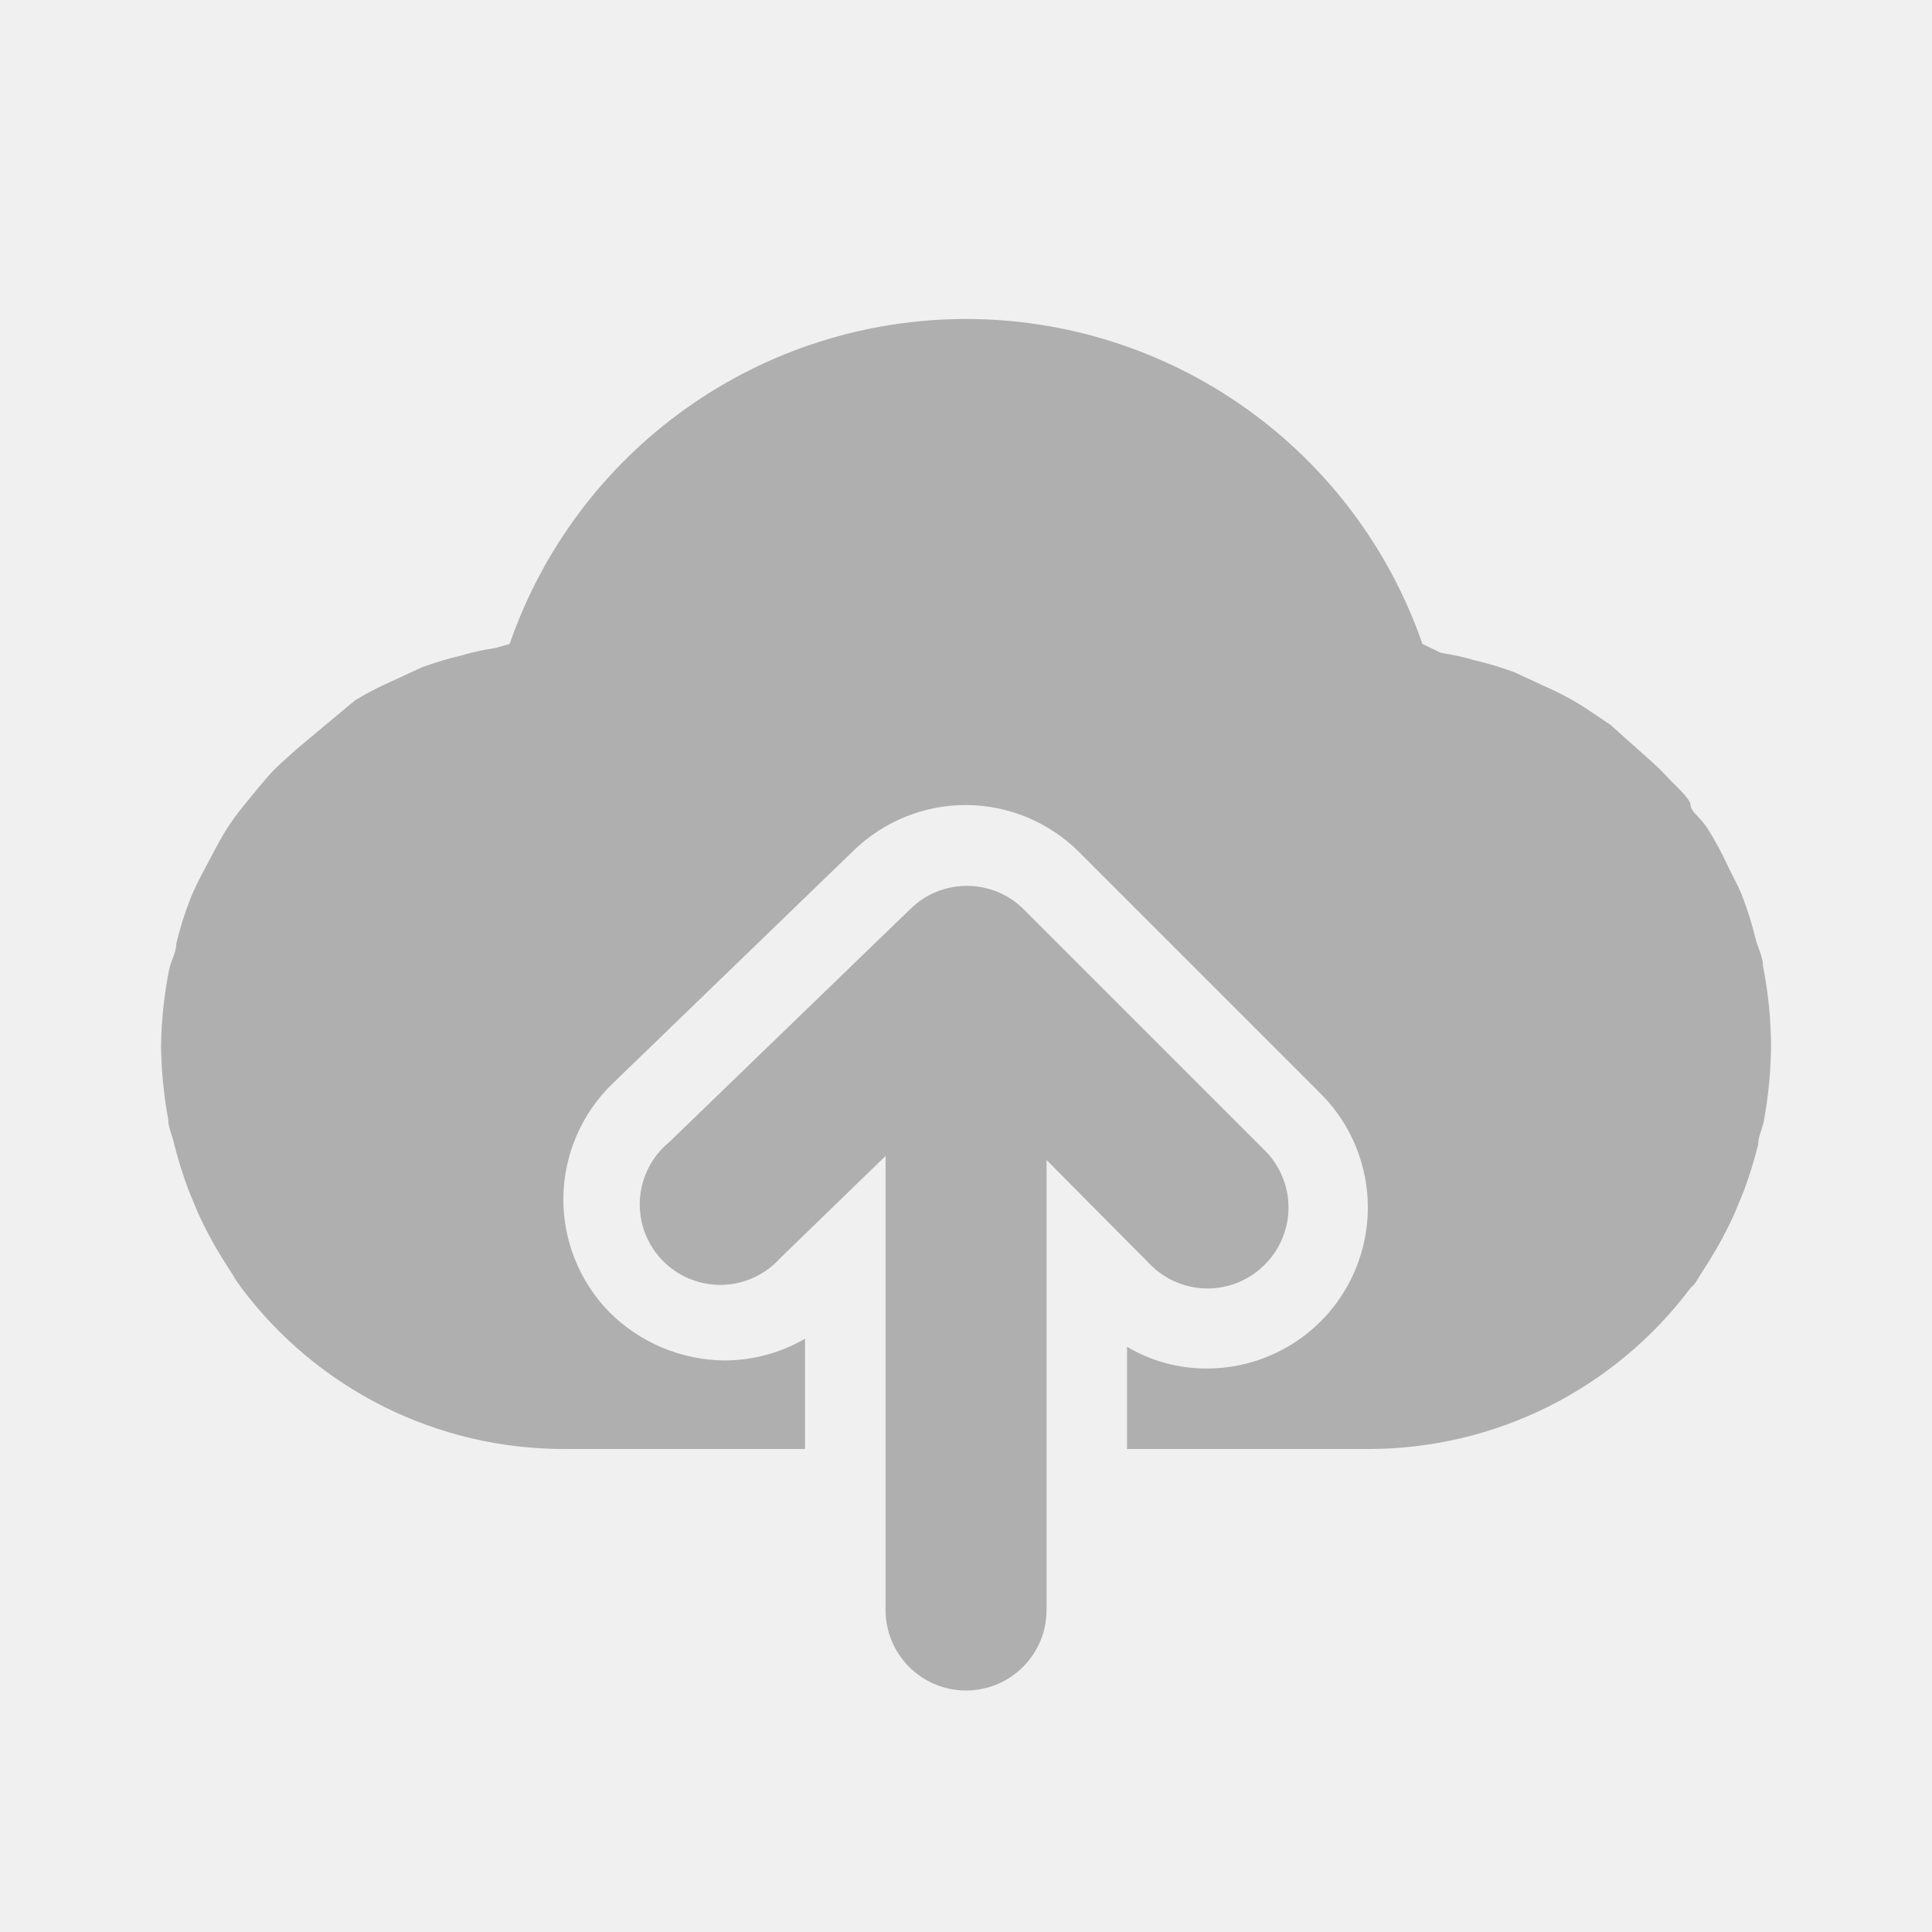
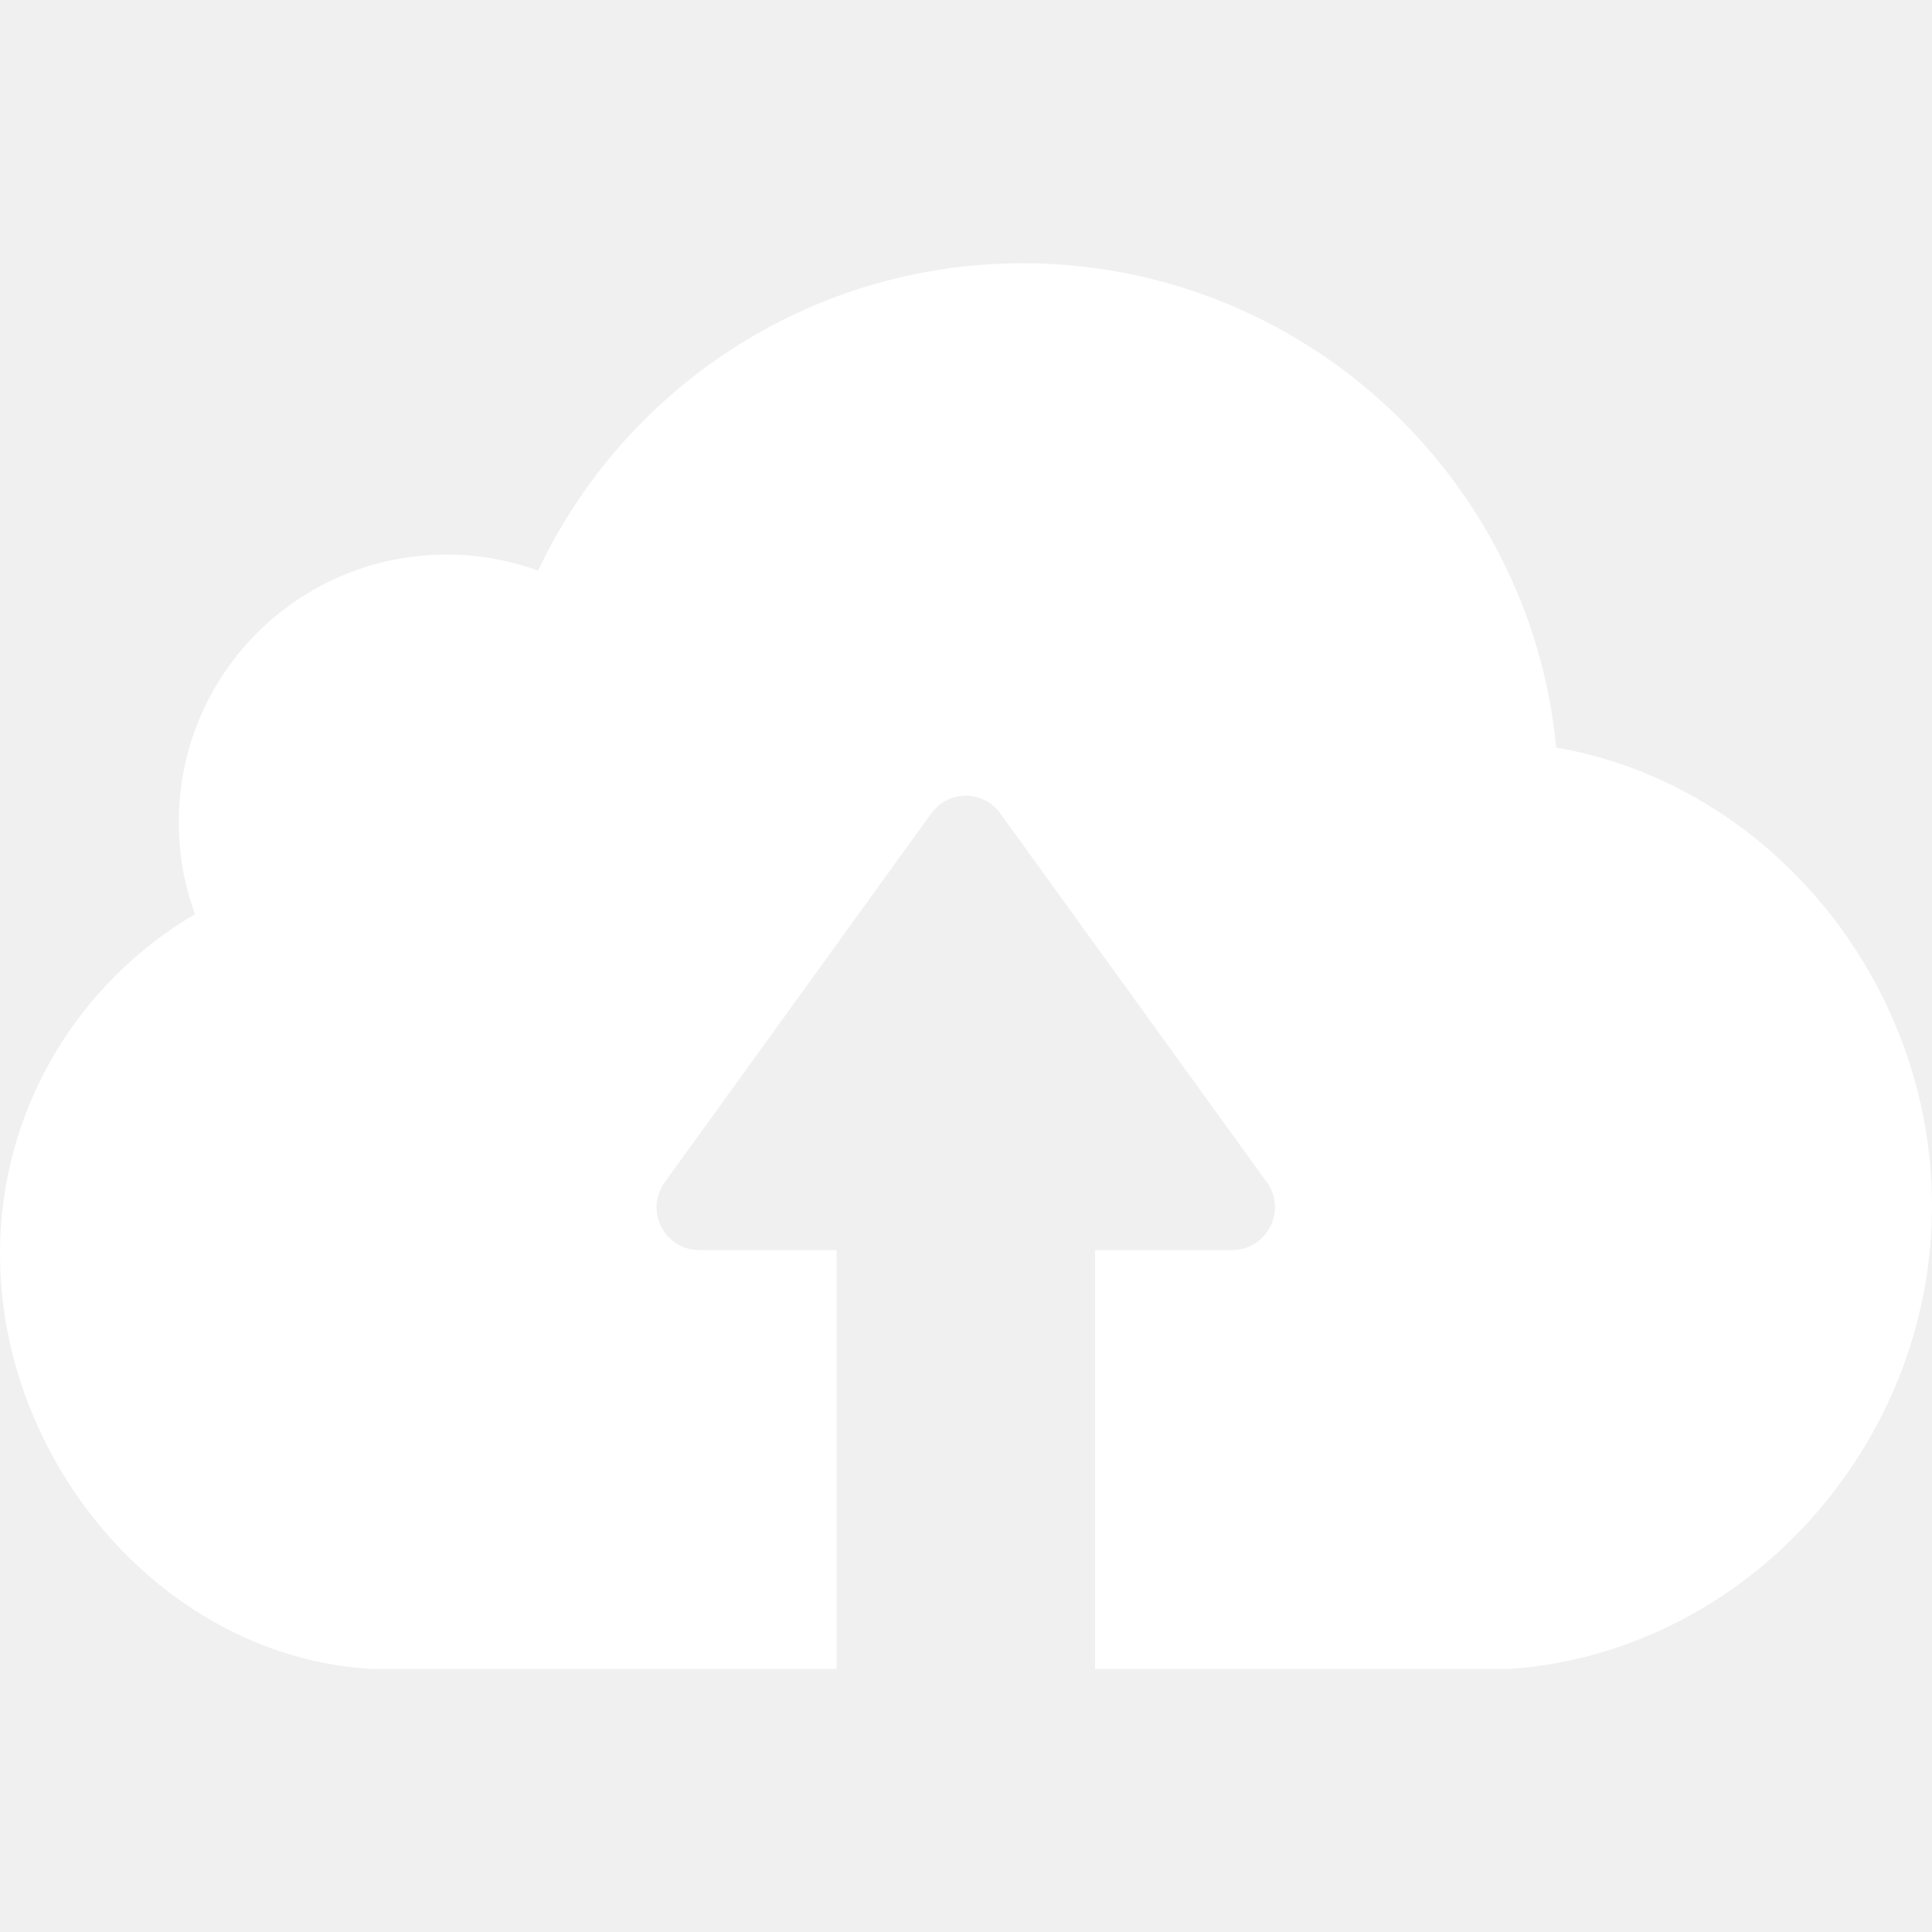
- <svg xmlns="http://www.w3.org/2000/svg" width="74" height="74" viewBox="0 0 74 74" fill="none">
-   <path d="M67.526 37C67.526 36.661 67.341 36.322 67.249 35.983C67.106 35.385 66.921 34.797 66.694 34.225C66.54 33.855 66.324 33.485 66.139 33.084C65.954 32.684 65.676 32.16 65.399 31.728C65.121 31.296 64.751 31.08 64.751 30.834C64.751 30.587 64.135 30.063 63.795 29.693C63.456 29.323 63.148 29.076 62.809 28.768L61.668 27.75L60.558 27.01C60.122 26.744 59.669 26.507 59.201 26.301L57.999 25.746C57.495 25.56 56.98 25.405 56.457 25.284C56.043 25.162 55.62 25.069 55.193 25.006L54.484 24.667C53.226 21.032 50.866 17.879 47.732 15.648C44.599 13.417 40.848 12.218 37.001 12.218C33.155 12.218 29.404 13.417 26.27 15.648C23.137 17.879 20.777 21.032 19.519 24.667L18.964 24.821C18.536 24.884 18.114 24.977 17.7 25.099C17.177 25.22 16.662 25.375 16.158 25.561L14.956 26.116C14.488 26.322 14.034 26.559 13.599 26.825L12.489 27.75L11.348 28.706C11.009 29.015 10.67 29.292 10.361 29.631C10.053 29.97 9.714 30.402 9.405 30.772C9.097 31.142 8.85 31.481 8.604 31.882C8.357 32.283 8.11 32.776 7.864 33.239C7.617 33.701 7.463 34.01 7.309 34.38C7.082 34.951 6.897 35.539 6.754 36.137C6.754 36.476 6.538 36.815 6.476 37.154C6.284 38.119 6.181 39.1 6.168 40.084C6.182 41.025 6.275 41.964 6.445 42.889C6.445 43.198 6.6 43.475 6.661 43.784C6.814 44.389 6.999 44.986 7.216 45.572L7.586 46.466C7.858 47.061 8.167 47.637 8.511 48.193L8.943 48.871C8.987 48.958 9.039 49.04 9.097 49.118L9.251 49.334C10.687 51.248 12.549 52.802 14.69 53.873C16.831 54.943 19.191 55.5 21.585 55.5H30.835V51.276C29.898 51.82 28.834 52.107 27.751 52.109C26.081 52.093 24.485 51.417 23.311 50.228C22.748 49.645 22.305 48.957 22.008 48.203C21.711 47.449 21.565 46.643 21.579 45.833C21.594 45.023 21.768 44.223 22.091 43.48C22.415 42.736 22.882 42.065 23.465 41.502L32.715 32.56C33.866 31.451 35.403 30.832 37.001 30.834C38.634 30.84 40.198 31.495 41.349 32.653L50.599 41.903C51.747 43.058 52.392 44.621 52.392 46.25C52.392 47.88 51.747 49.442 50.599 50.598C49.448 51.756 47.884 52.41 46.251 52.417C45.167 52.427 44.1 52.139 43.168 51.584V55.5H52.418C54.811 55.5 57.172 54.943 59.312 53.873C61.453 52.802 63.315 51.248 64.751 49.334L64.906 49.179C64.964 49.102 65.015 49.019 65.06 48.933L65.491 48.255C65.836 47.699 66.145 47.122 66.416 46.528L66.786 45.634C67.004 45.048 67.189 44.451 67.341 43.845C67.341 43.537 67.496 43.26 67.557 42.951C67.731 42.005 67.824 41.046 67.835 40.084C67.831 39.048 67.728 38.016 67.526 37V37Z" fill="#AFAFAF" />
-   <path d="M39.191 34.811C38.615 34.246 37.84 33.93 37.033 33.93C36.226 33.93 35.451 34.246 34.875 34.811L25.625 43.753C25.298 44.023 25.03 44.357 24.838 44.736C24.646 45.114 24.534 45.528 24.509 45.951C24.484 46.374 24.547 46.798 24.694 47.197C24.84 47.595 25.068 47.958 25.361 48.264C25.655 48.571 26.008 48.813 26.4 48.976C26.791 49.14 27.212 49.221 27.636 49.214C28.06 49.207 28.478 49.113 28.864 48.937C29.25 48.762 29.596 48.508 29.88 48.193L33.919 44.277V61.667C33.919 62.485 34.244 63.269 34.822 63.847C35.4 64.425 36.185 64.75 37.002 64.75C37.82 64.75 38.604 64.425 39.183 63.847C39.761 63.269 40.086 62.485 40.086 61.667V44.431L44.063 48.439C44.35 48.728 44.691 48.958 45.067 49.114C45.442 49.271 45.845 49.352 46.252 49.352C46.659 49.352 47.062 49.271 47.438 49.114C47.814 48.958 48.155 48.728 48.441 48.439C48.73 48.153 48.96 47.812 49.116 47.436C49.273 47.06 49.353 46.657 49.353 46.25C49.353 45.843 49.273 45.44 49.116 45.065C48.96 44.689 48.73 44.348 48.441 44.061L39.191 34.811Z" fill="#AFAFAF" />
+ <svg xmlns="http://www.w3.org/2000/svg" width="20" height="20" viewBox="0 0 20 20" fill="none">
+   <path d="M15.627 17.277H11.336V12.941H12.754C13.114 12.941 13.326 12.533 13.114 12.238L10.355 8.421C10.18 8.176 9.816 8.176 9.64 8.421L6.882 12.238C6.669 12.533 6.878 12.941 7.242 12.941H8.66V17.277H3.854C1.708 17.159 0 15.152 0 12.978C0 11.478 0.813 10.171 2.019 9.463C1.908 9.165 1.851 8.846 1.851 8.511C1.851 6.979 3.09 5.741 4.622 5.741C4.953 5.741 5.272 5.798 5.57 5.908C6.457 4.028 8.369 2.725 10.593 2.725C13.47 2.729 15.84 4.931 16.11 7.739C18.32 8.119 20 10.166 20 12.483C20 14.96 18.071 17.105 15.627 17.277Z" fill="white" />
</svg>
